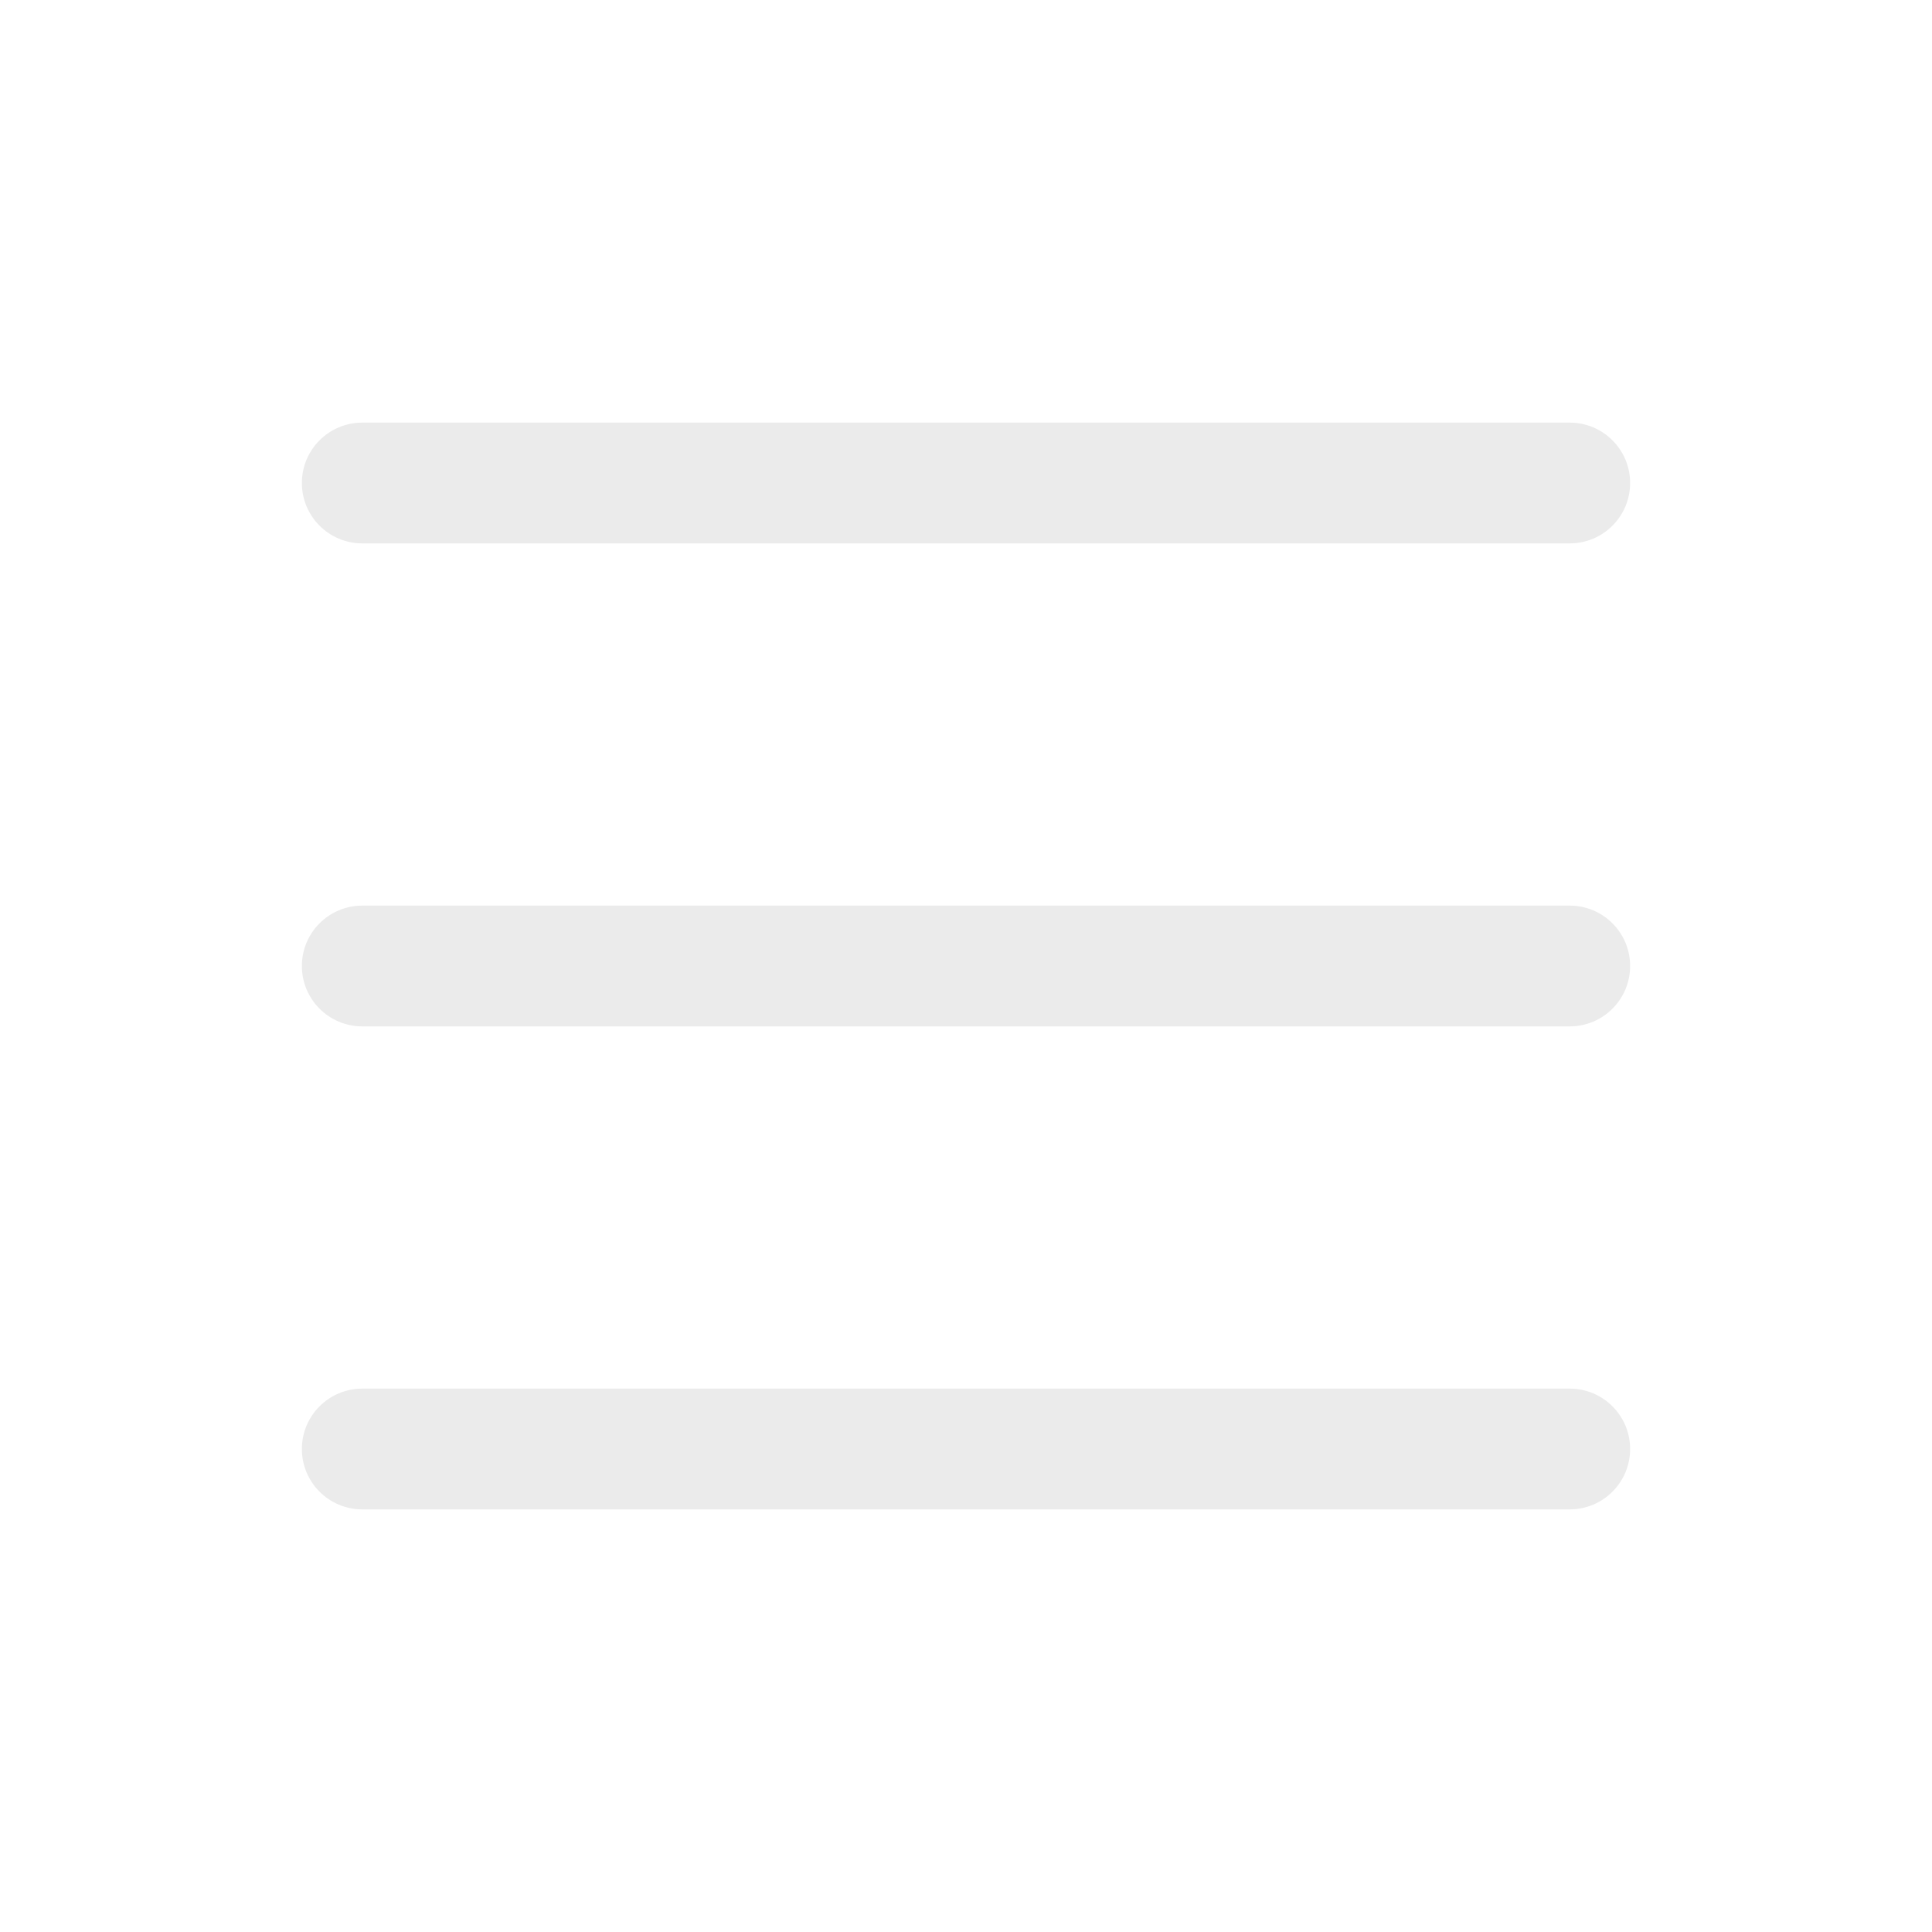
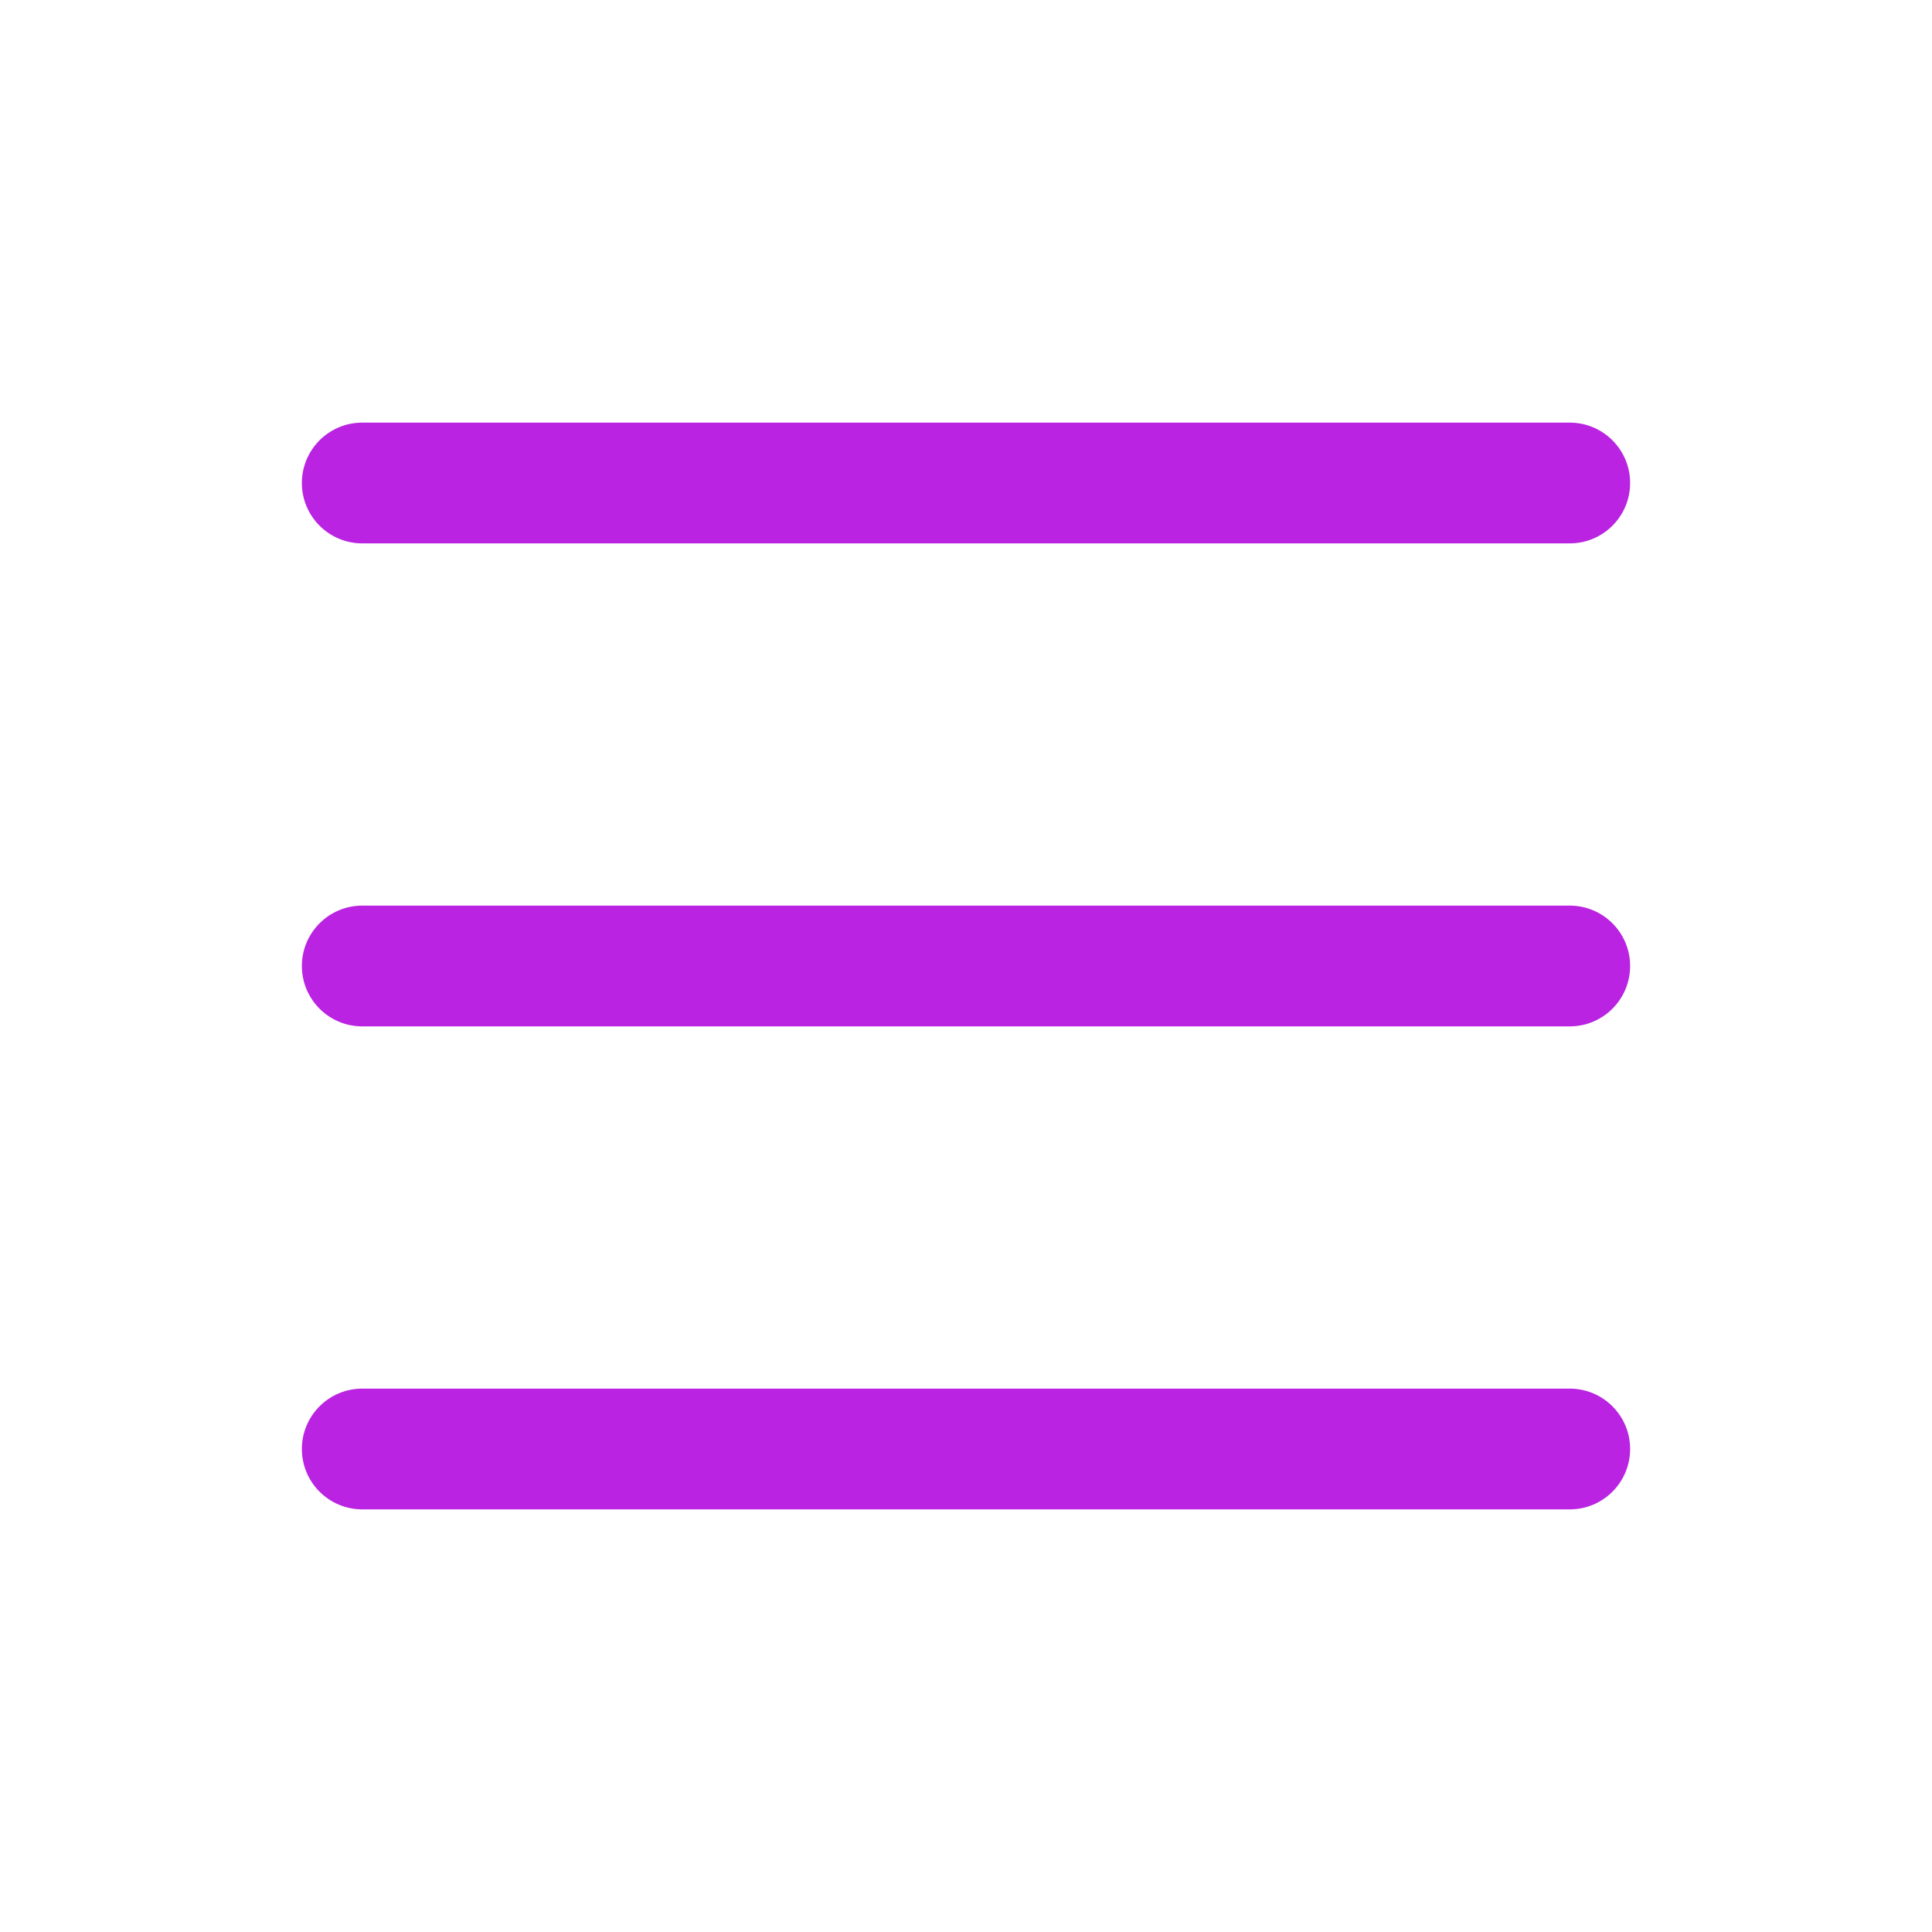
- <svg xmlns="http://www.w3.org/2000/svg" width="24" height="24" fill="#ebebeb" class="bi bi-list" viewBox="0 0 16 16">
+ <svg xmlns="http://www.w3.org/2000/svg" width="24" height="24" fill="#b923e1" class="bi bi-list" viewBox="0 0 16 16">
  <path fill-rule="evenodd" d="M2.5 12a.5.5 0 0 1 .5-.5h10a.5.5 0 0 1 0 1H3a.5.5 0 0 1-.5-.5m0-4a.5.5 0 0 1 .5-.5h10a.5.5 0 0 1 0 1H3a.5.5 0 0 1-.5-.5m0-4a.5.5 0 0 1 .5-.5h10a.5.5 0 0 1 0 1H3a.5.5 0 0 1-.5-.5" />
</svg>
